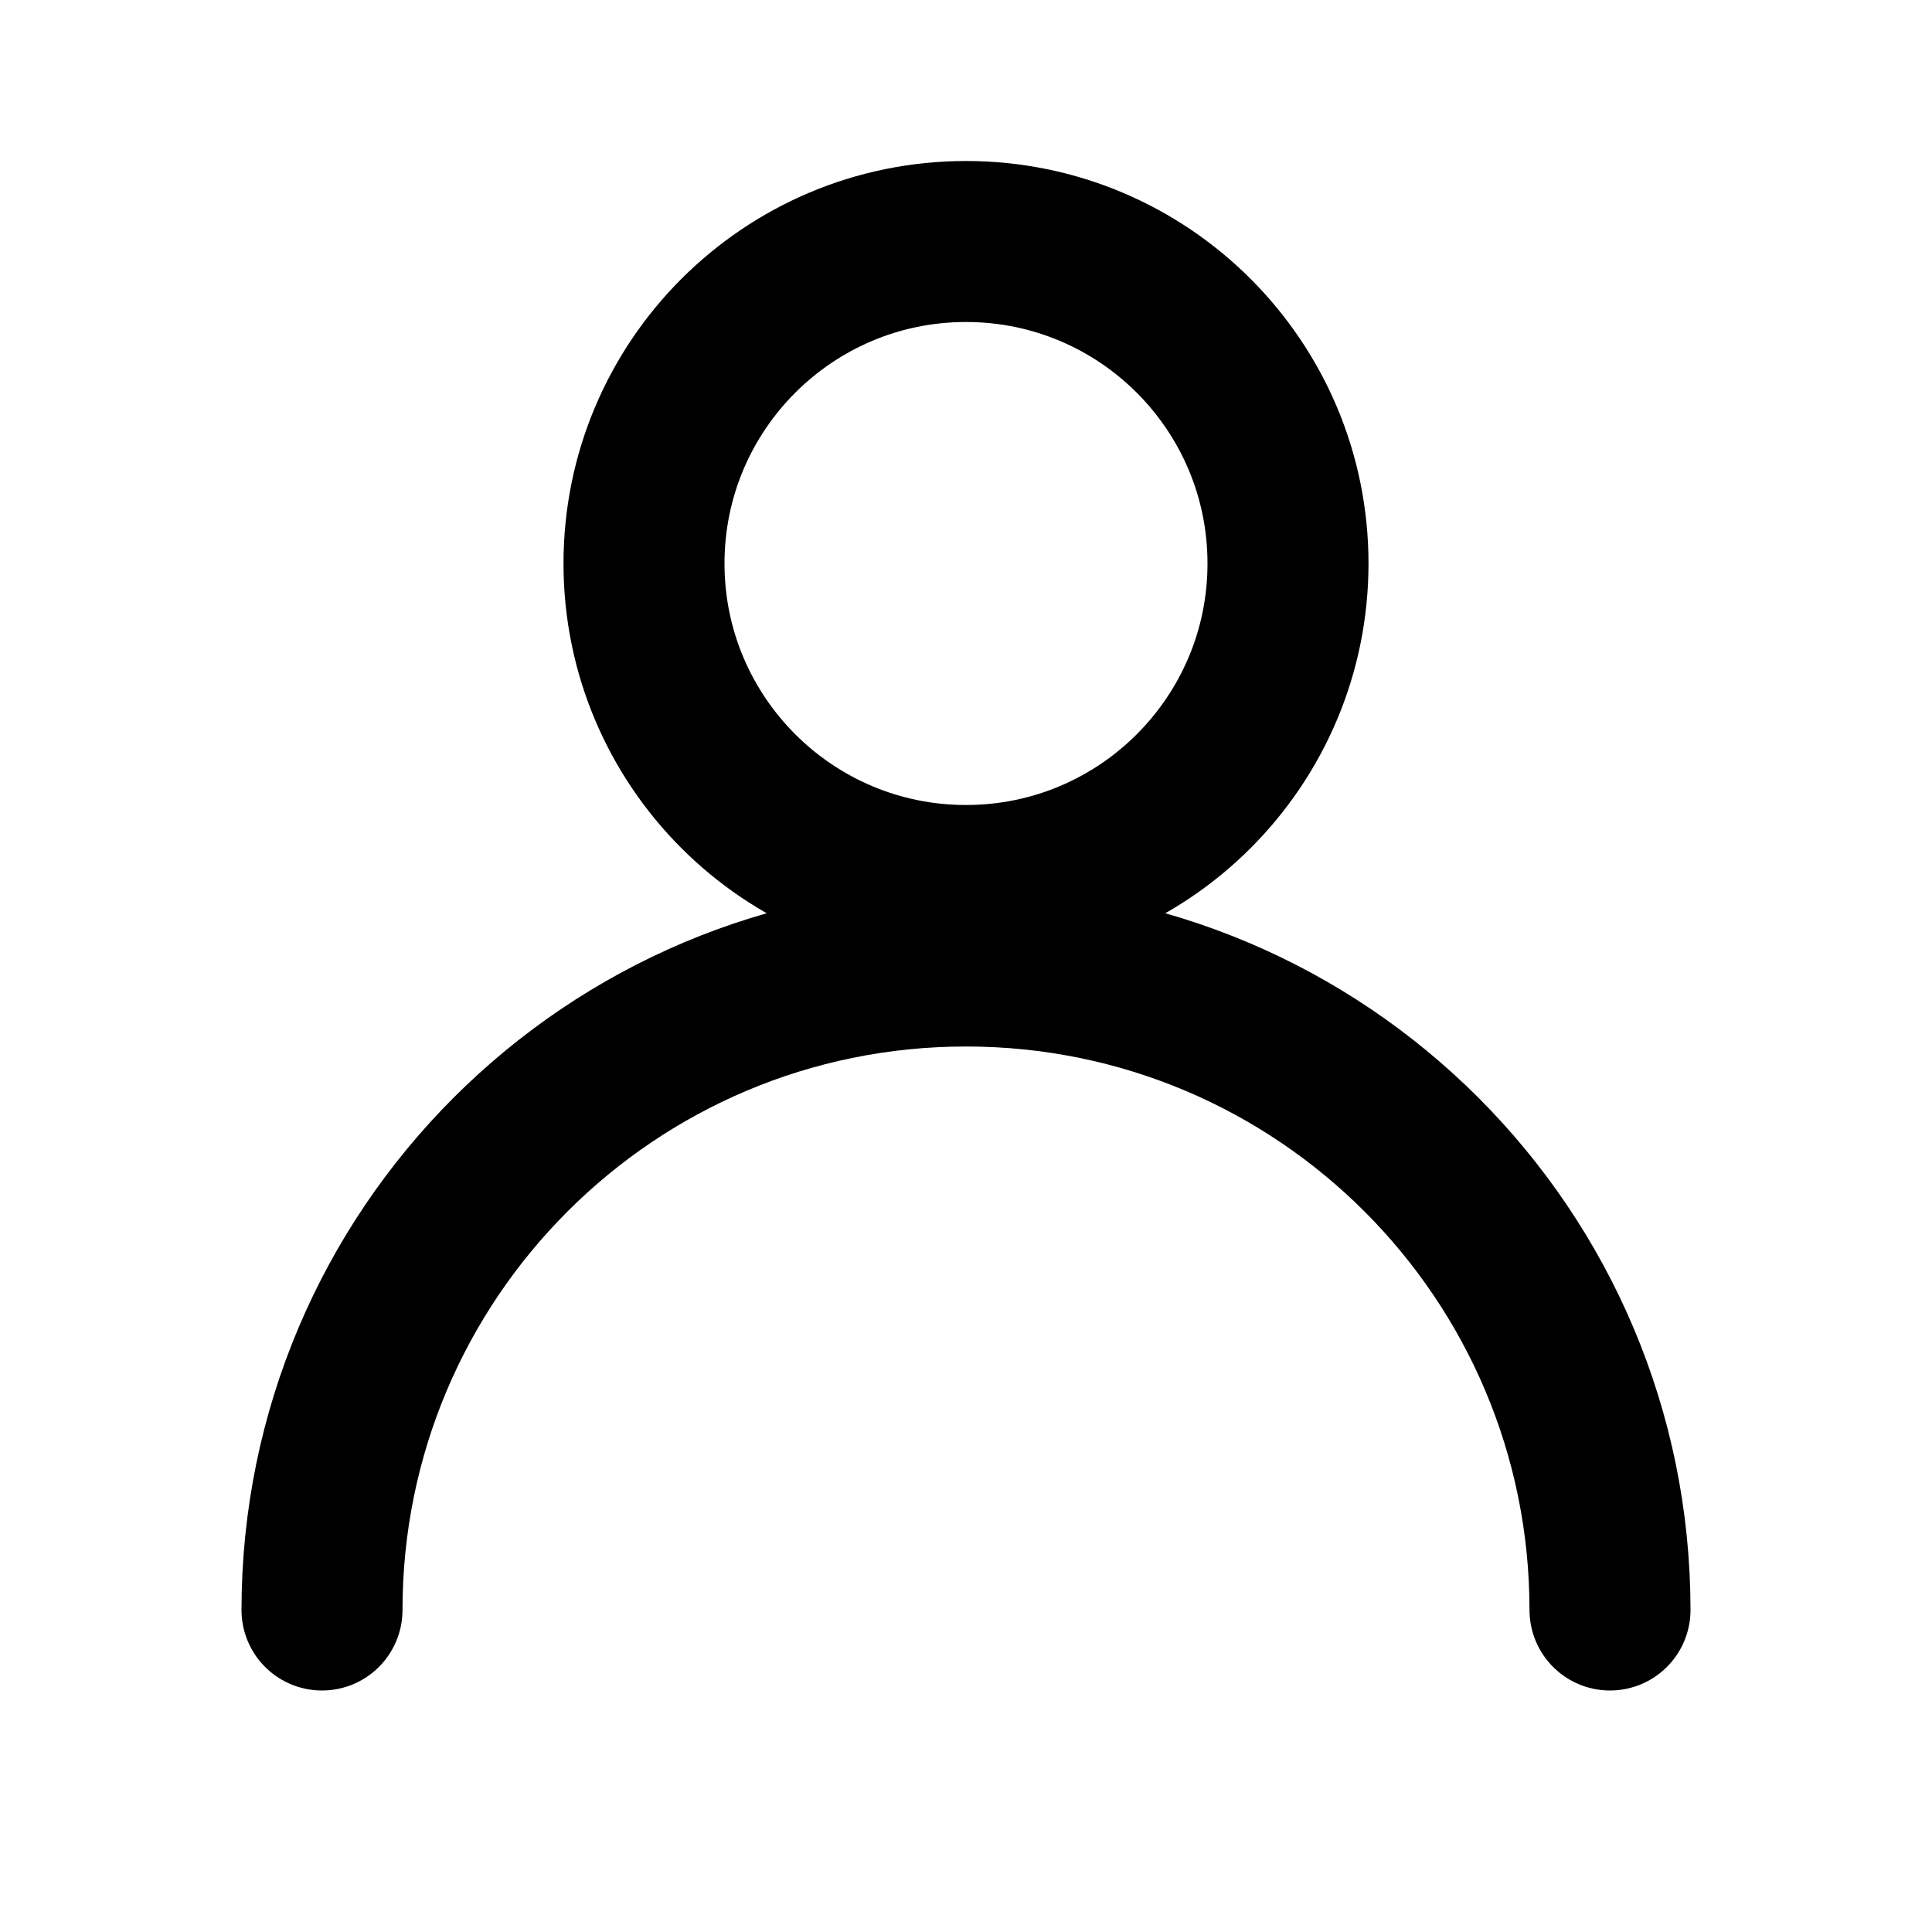
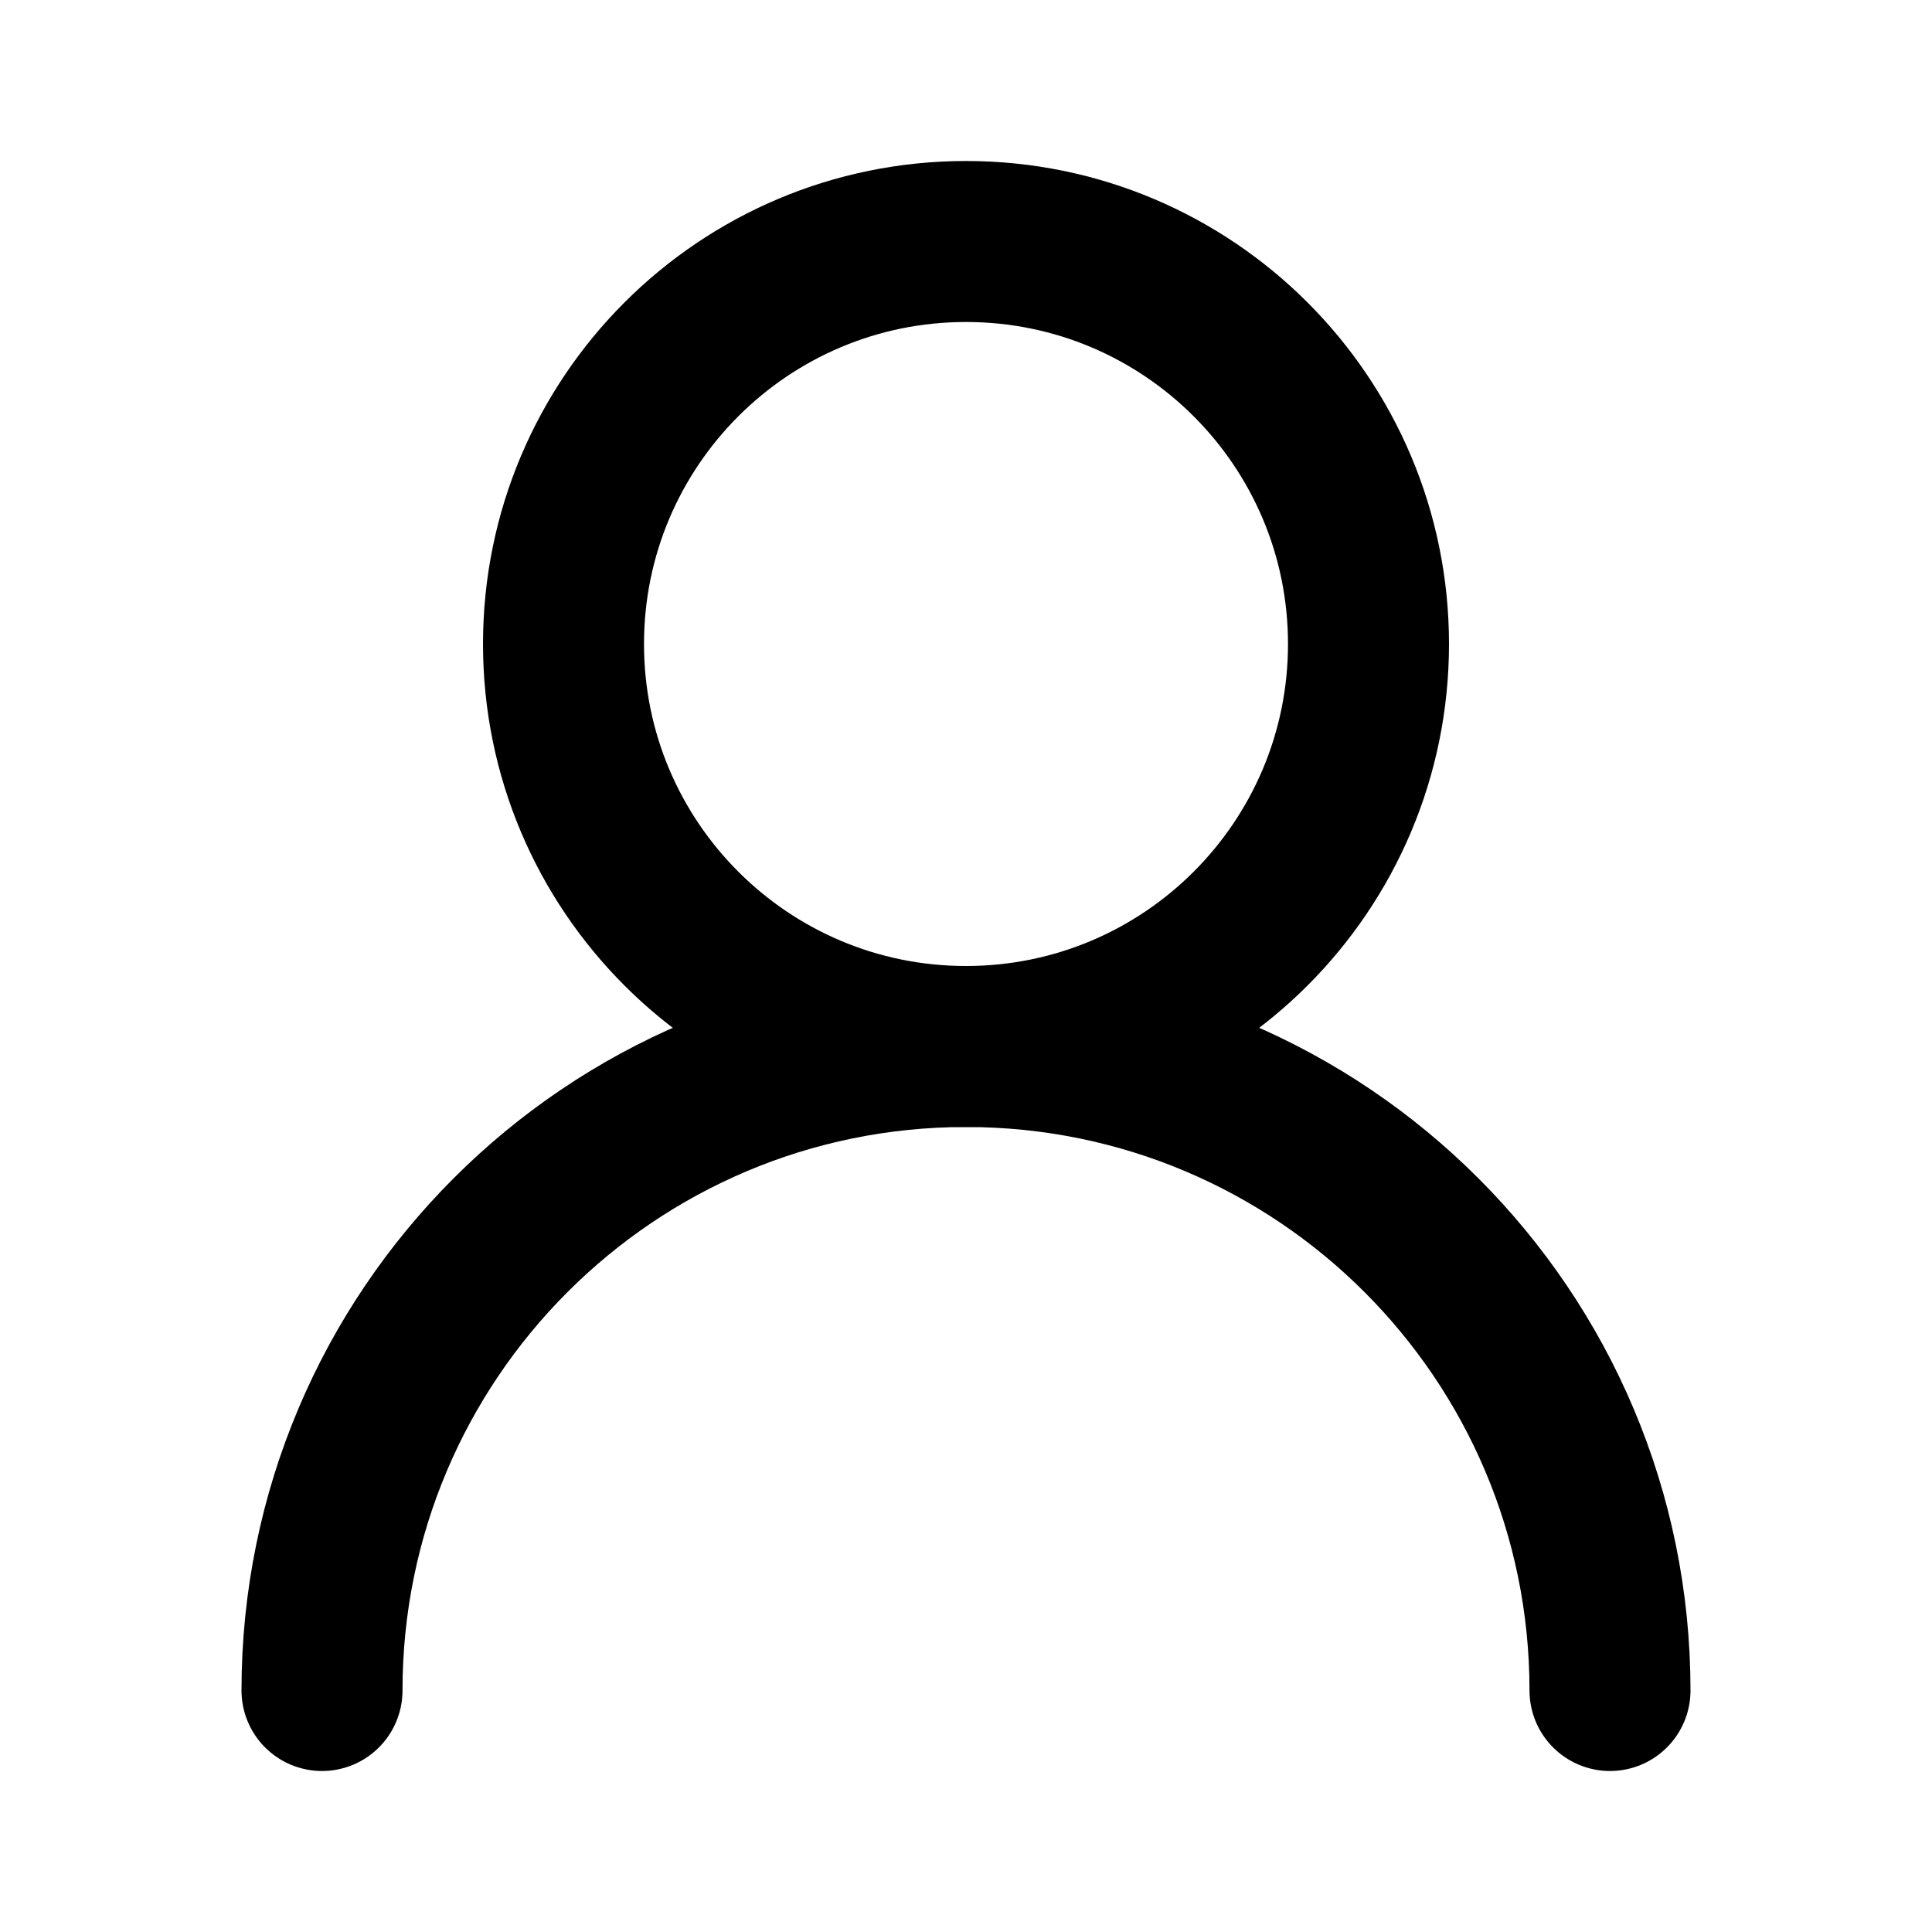
- <svg xmlns="http://www.w3.org/2000/svg" width="24" height="24" viewBox="0 0 24 24" fill="none">
-   <circle cx="12" cy="7" r="4" stroke="currentColor" stroke-width="2" fill="none" />
-   <path d="M4 20c0-4.42 3.58-8 8-8s8 3.58 8 8" stroke="currentColor" stroke-width="2" stroke-linecap="round" fill="none" />
+ <svg xmlns="http://www.w3.org/2000/svg" width="24" height="24" viewBox="0 0 24 24" fill="none" stroke="currentColor" stroke-width="2" stroke-linecap="round" stroke-linejoin="round">
+   <circle cx="12" cy="8" r="5" />
+   <path d="M20 21a8 8 0 0 0-16 0" />
</svg>
